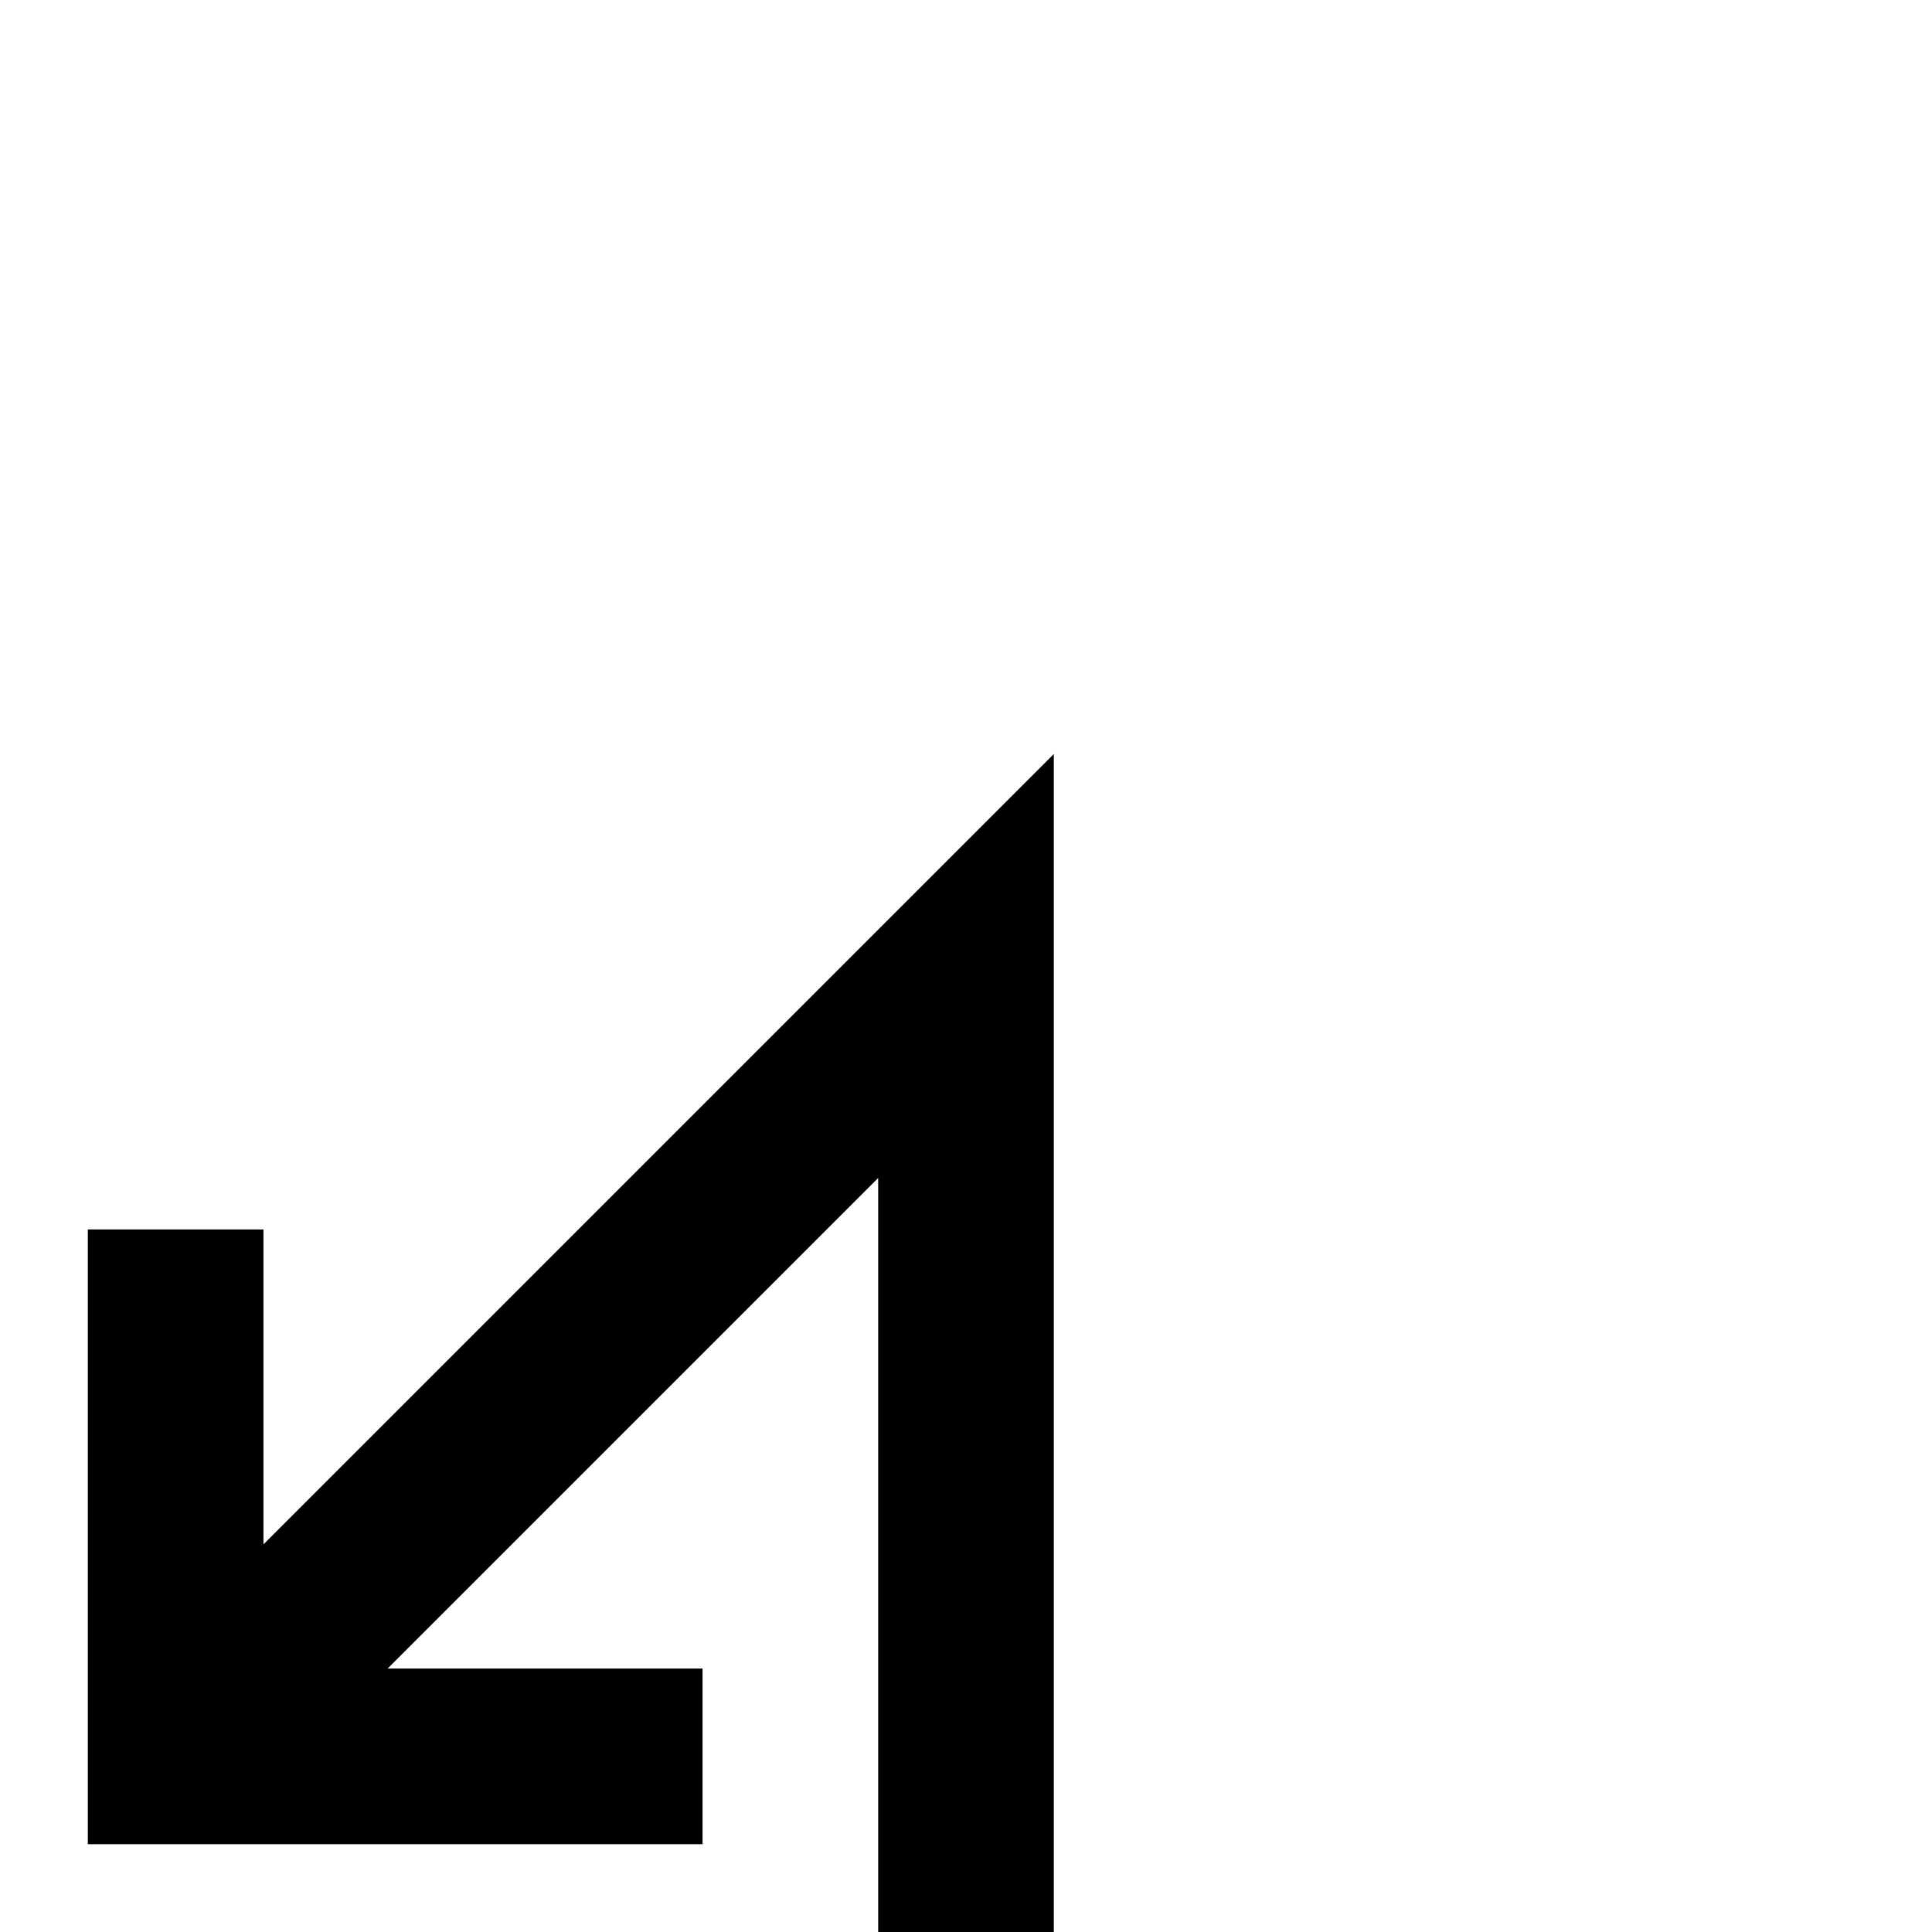
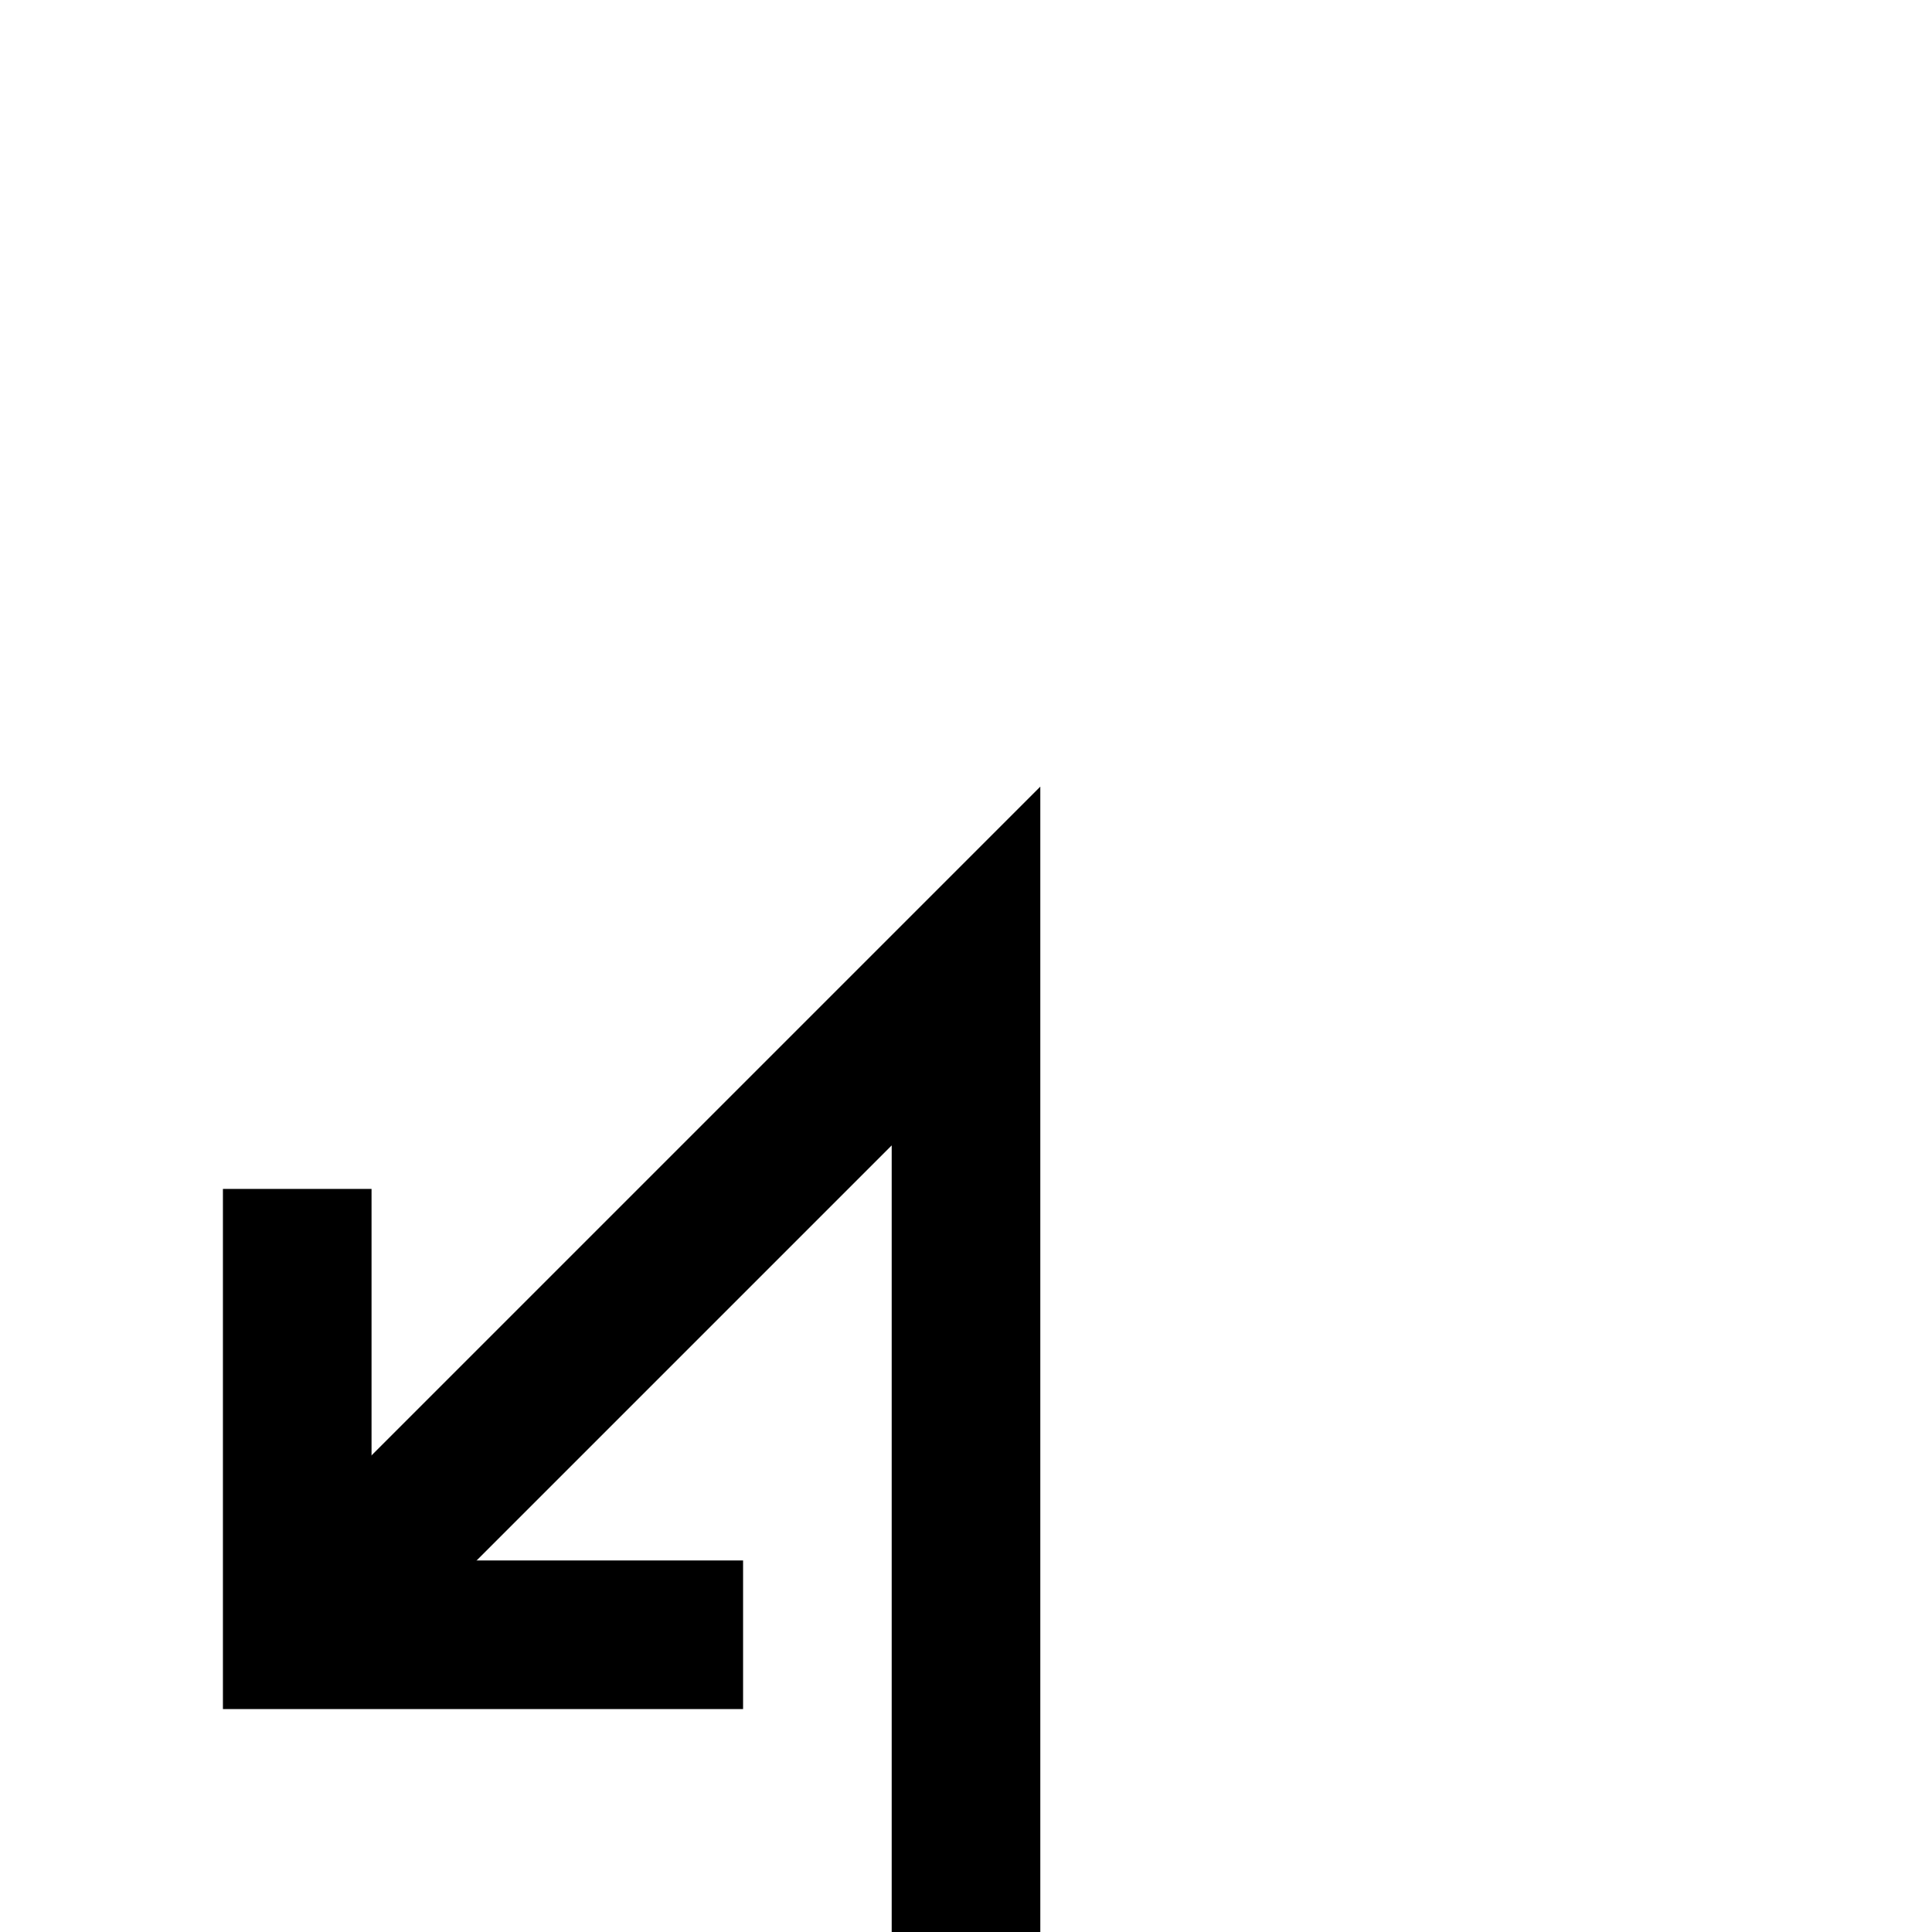
- <svg xmlns="http://www.w3.org/2000/svg" version="1.1" id="Layer_1" x="0px" y="0px" viewBox="14 14 22 22" style="enable-background:new 0 0 50 50;" xml:space="preserve">
+ <svg xmlns="http://www.w3.org/2000/svg" version="1.1" id="Layer_1" x="0px" y="0px" viewBox="12 12 26 26" style="enable-background:new 0 0 50 50;" xml:space="preserve">
  <style type="text/css">
	.st0{fill:none;stroke:#000000;stroke-width:2;stroke-miterlimit:10;}
</style>
  <polyline class="st0" points="25,38 25,25 16,34 " />
  <polyline class="st0" points="22,34 16,34 16,28 " />
</svg>
